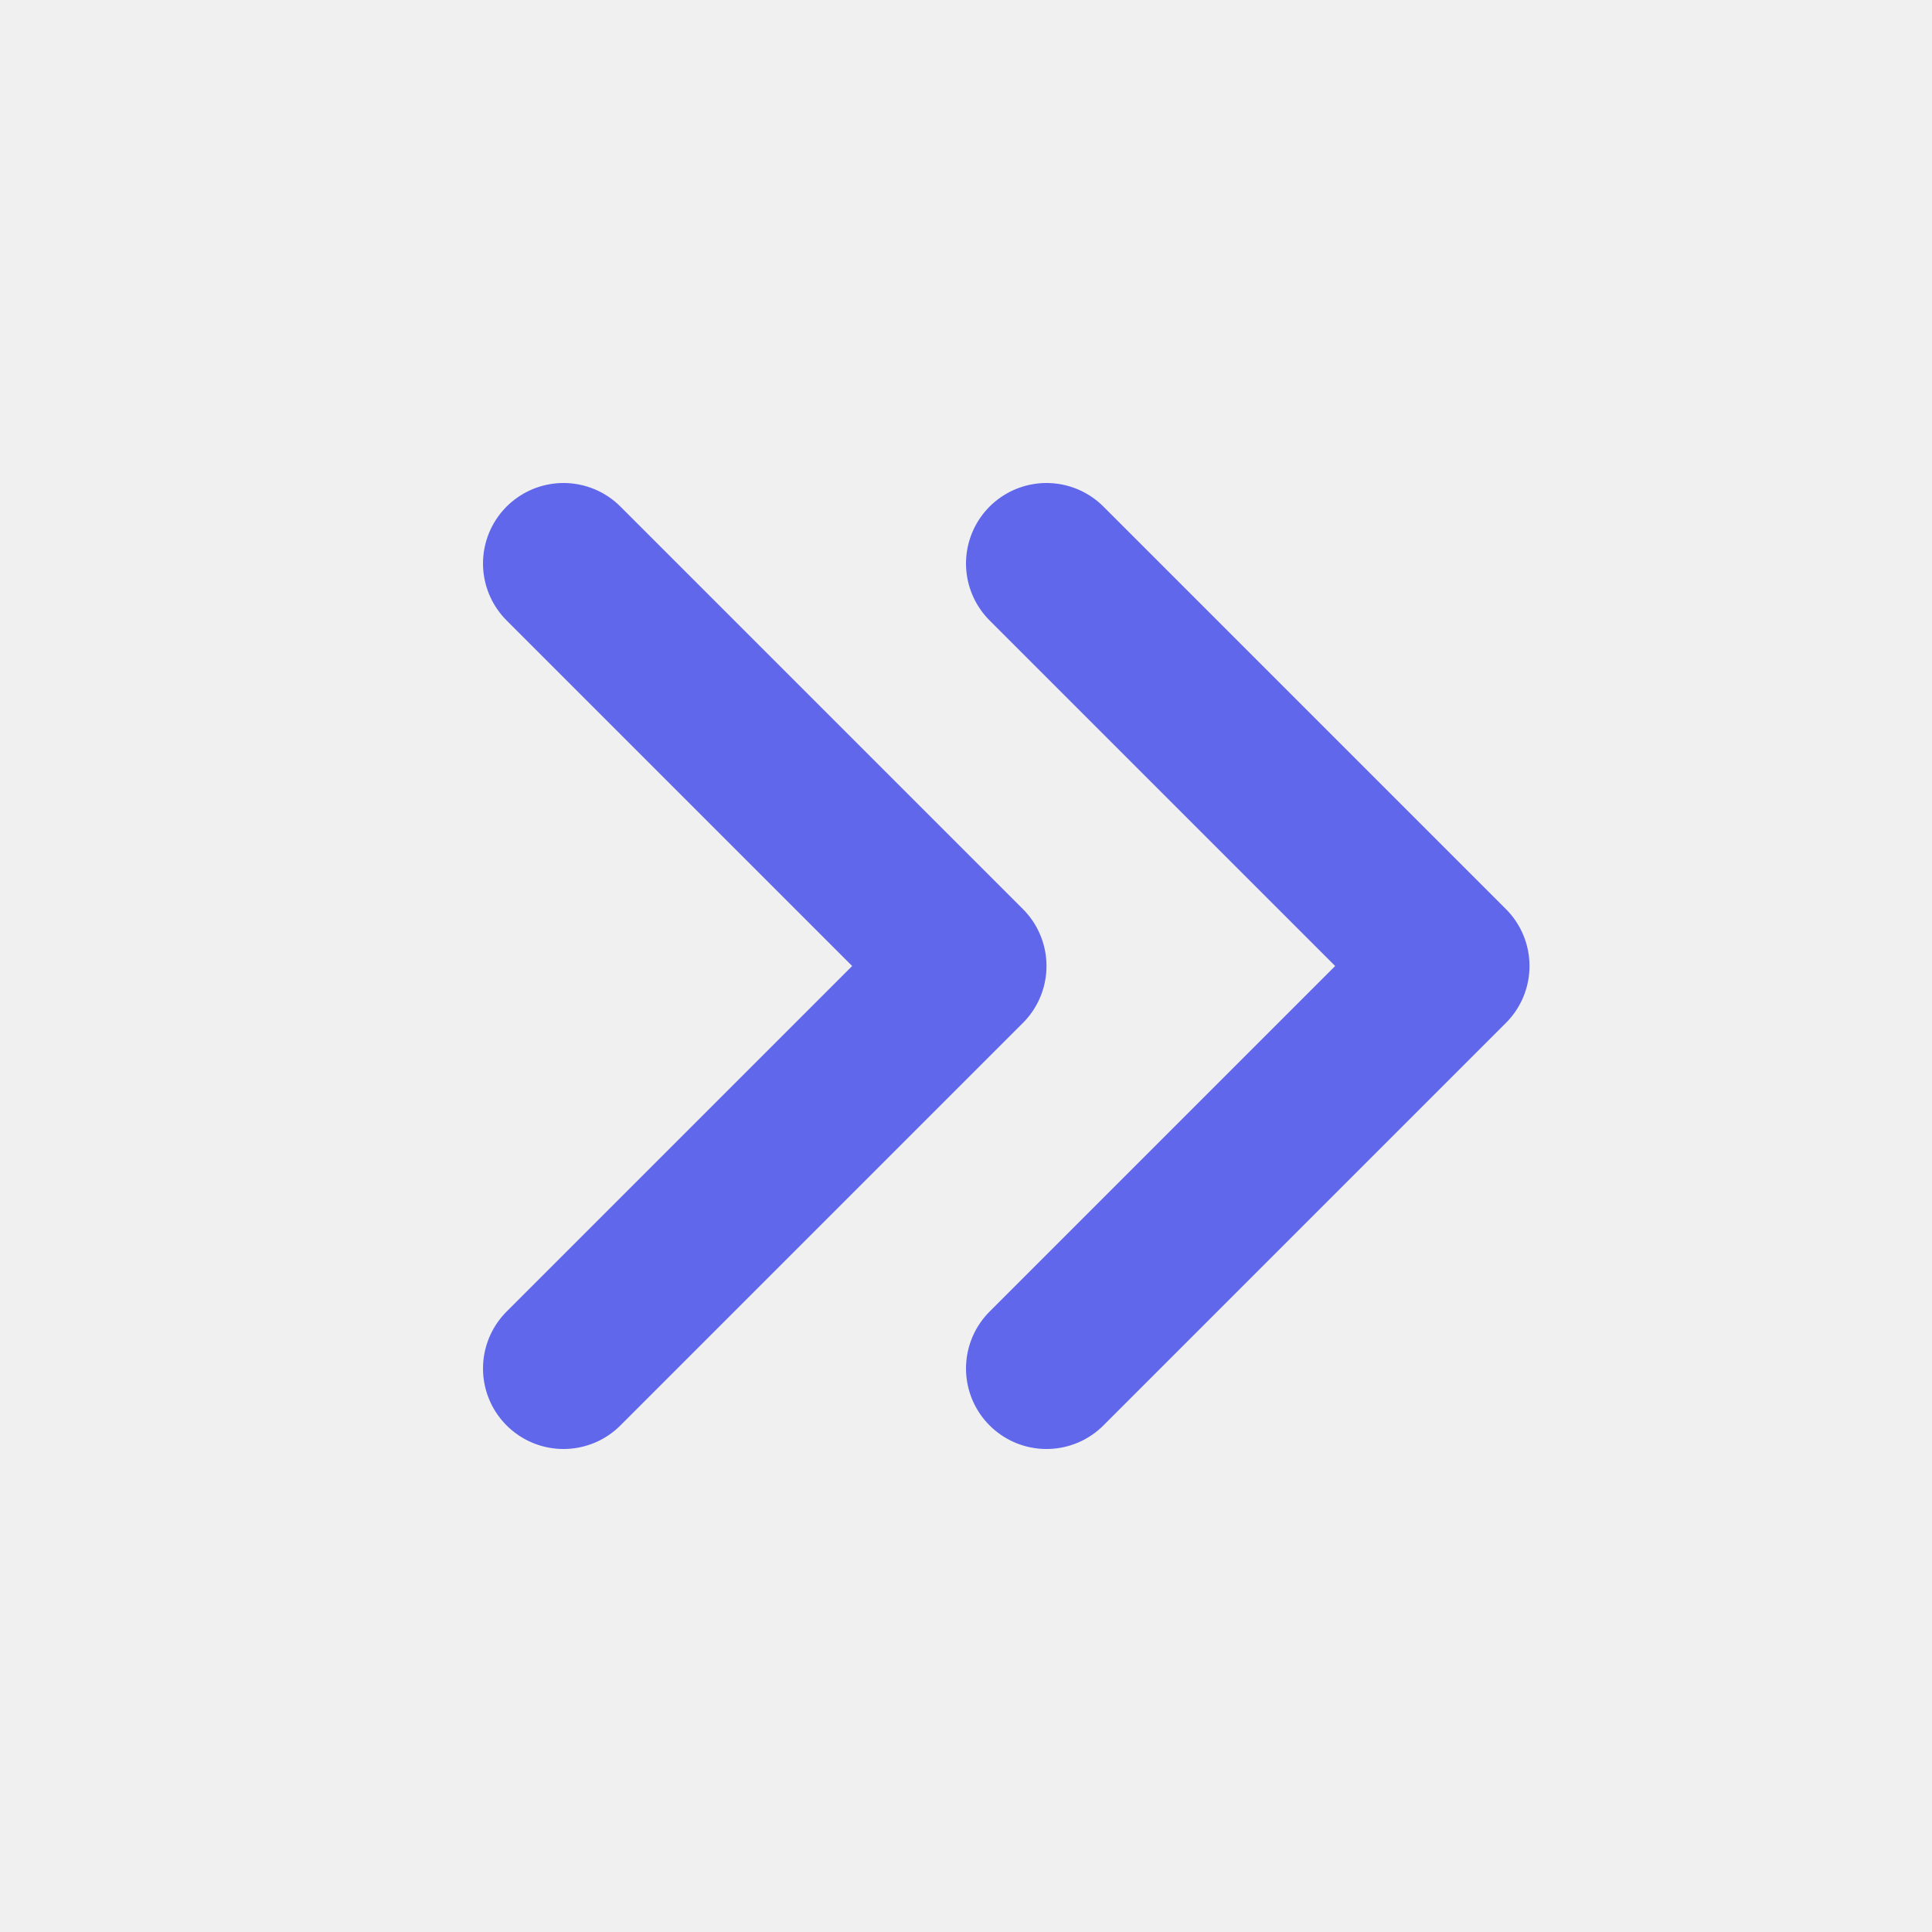
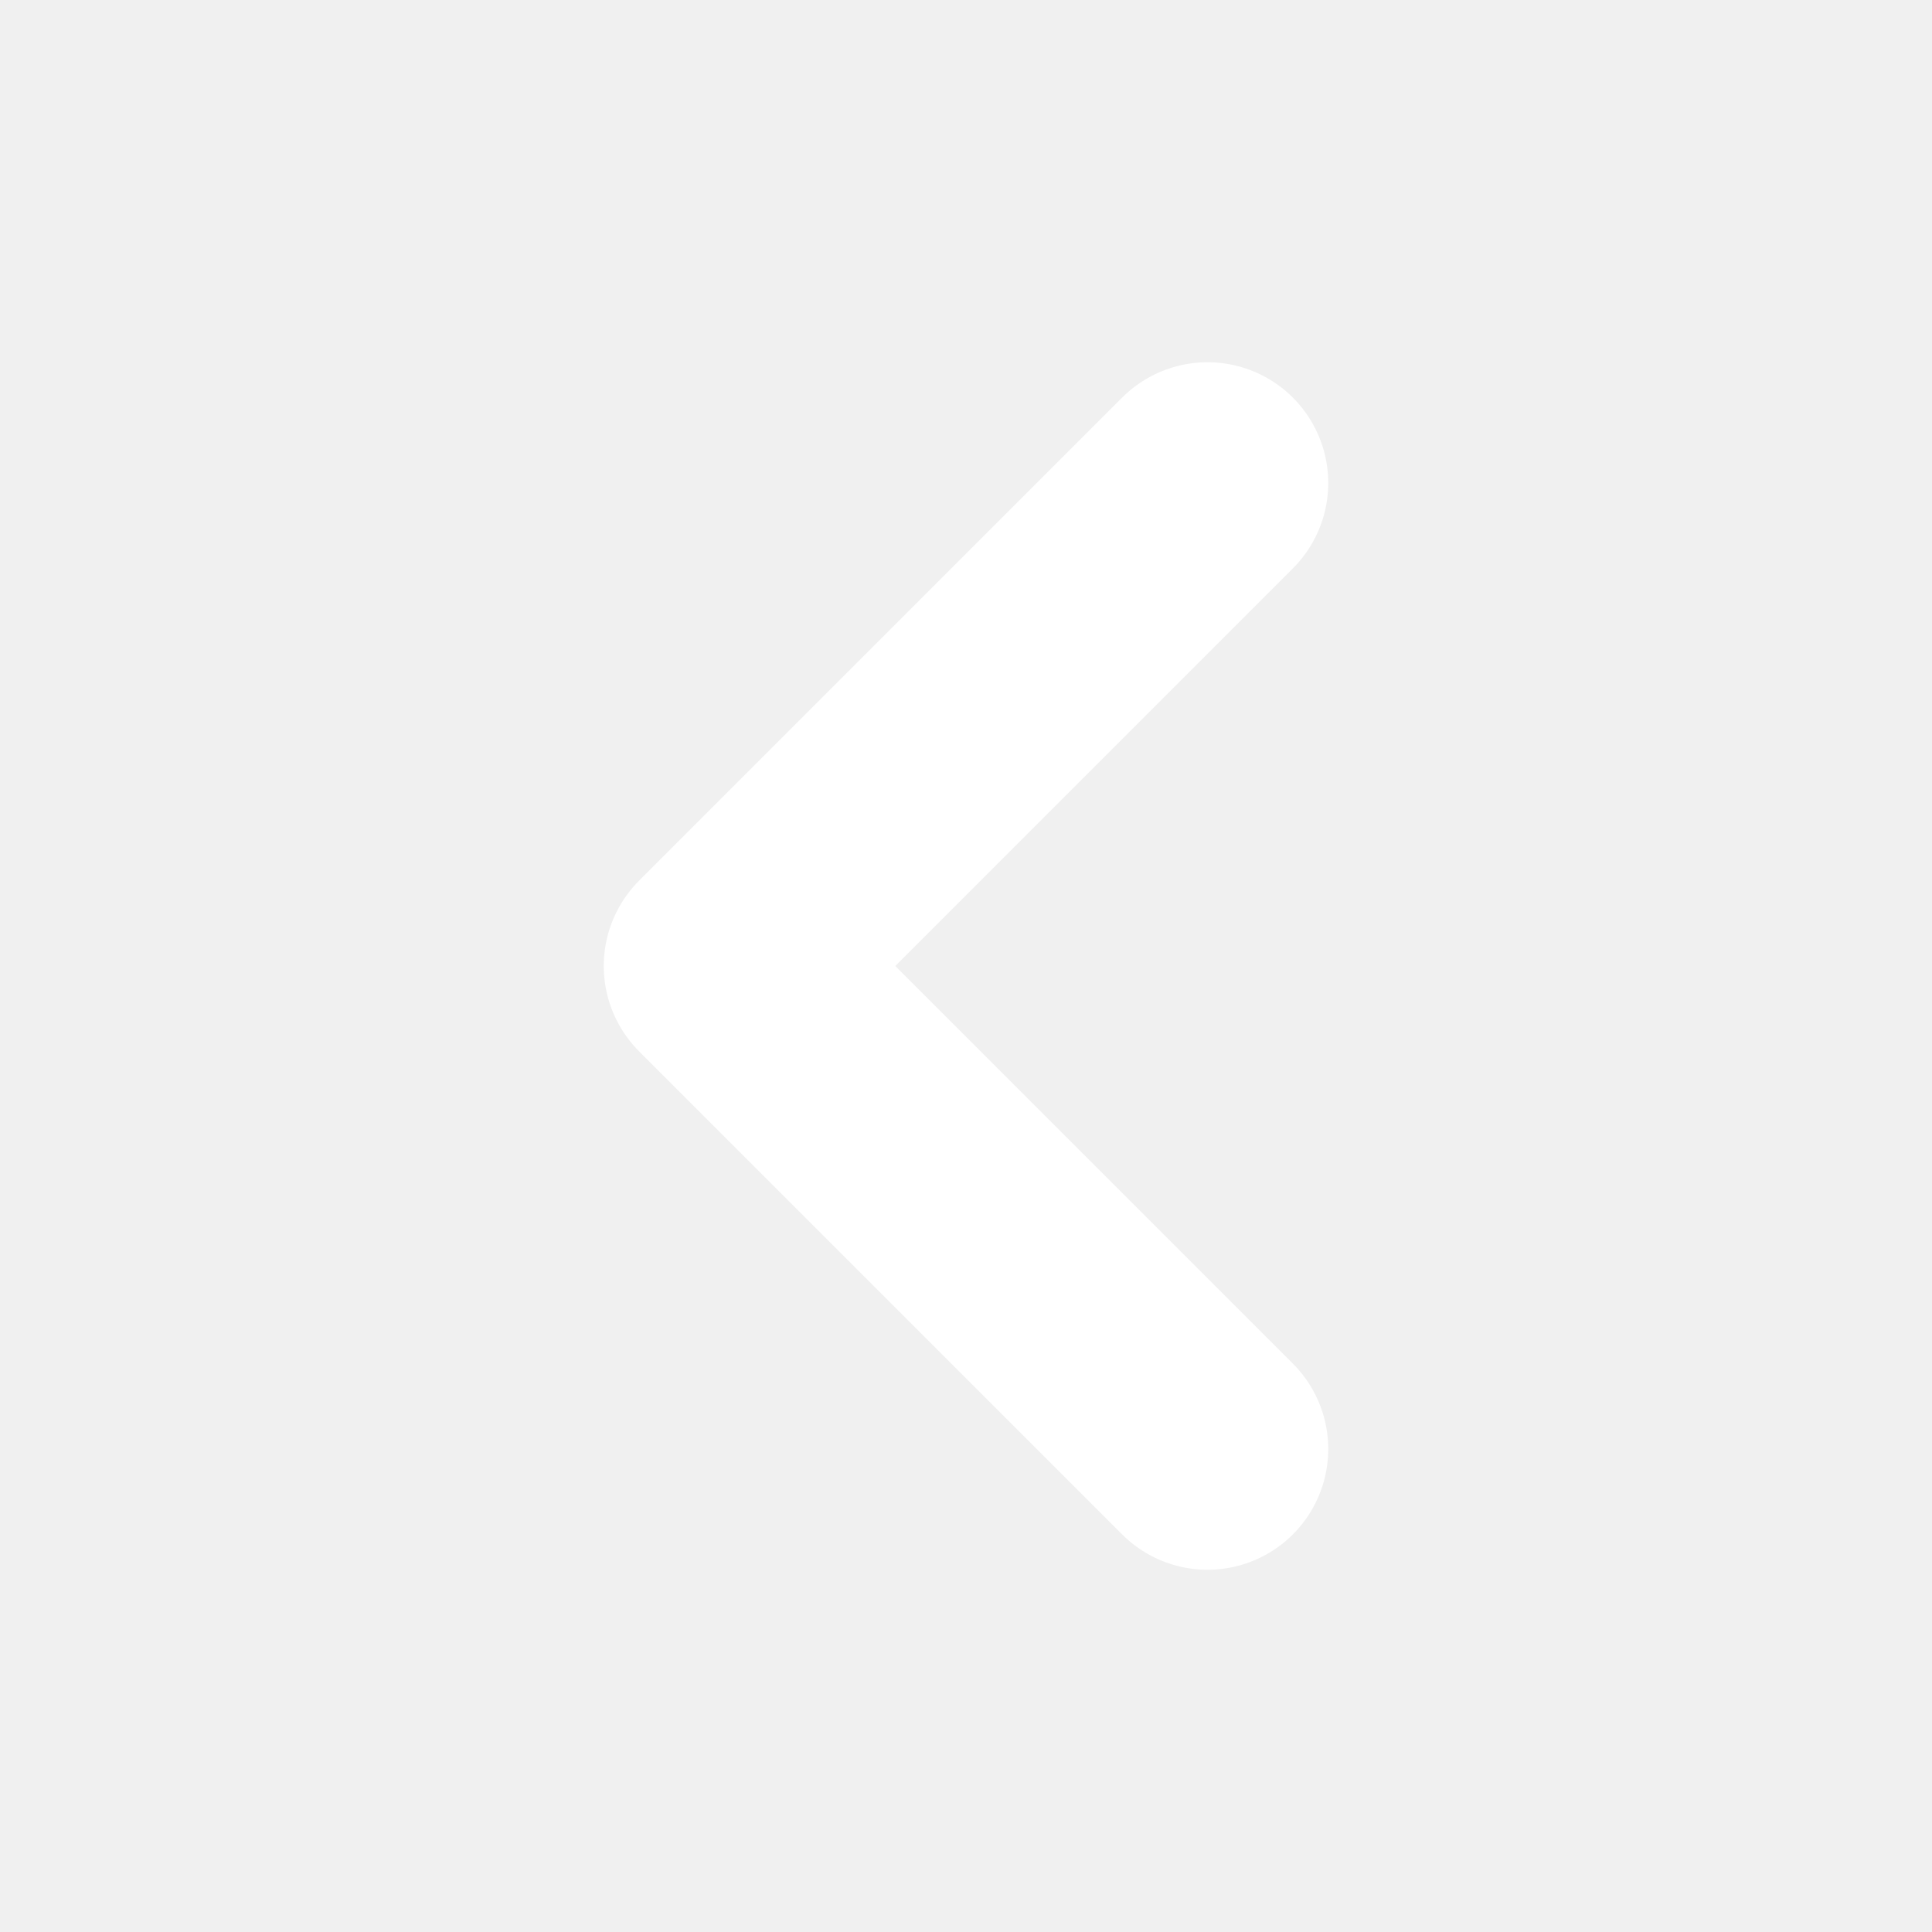
- <svg xmlns="http://www.w3.org/2000/svg" width="24" height="24" viewBox="0 0 24 24" stroke-width="2" stroke="#6067EB" fill="none" stroke-linecap="round" stroke-linejoin="round">
+ <svg xmlns="http://www.w3.org/2000/svg" class="icon icon-tabler icon-tabler-chevron-left" width="24" height="24" viewBox="0 0 24 24" stroke-width="3" stroke="white" fill="none" stroke-linecap="round" stroke-linejoin="round">
  <path stroke="none" d="M0 0h24v24H0z" fill="none" />
-   <path d="M7 7l5 5l-5 5" />
-   <path d="M13 7l5 5l-5 5" />
+   <path d="M15 6l-6 6l6 6" />
</svg>
